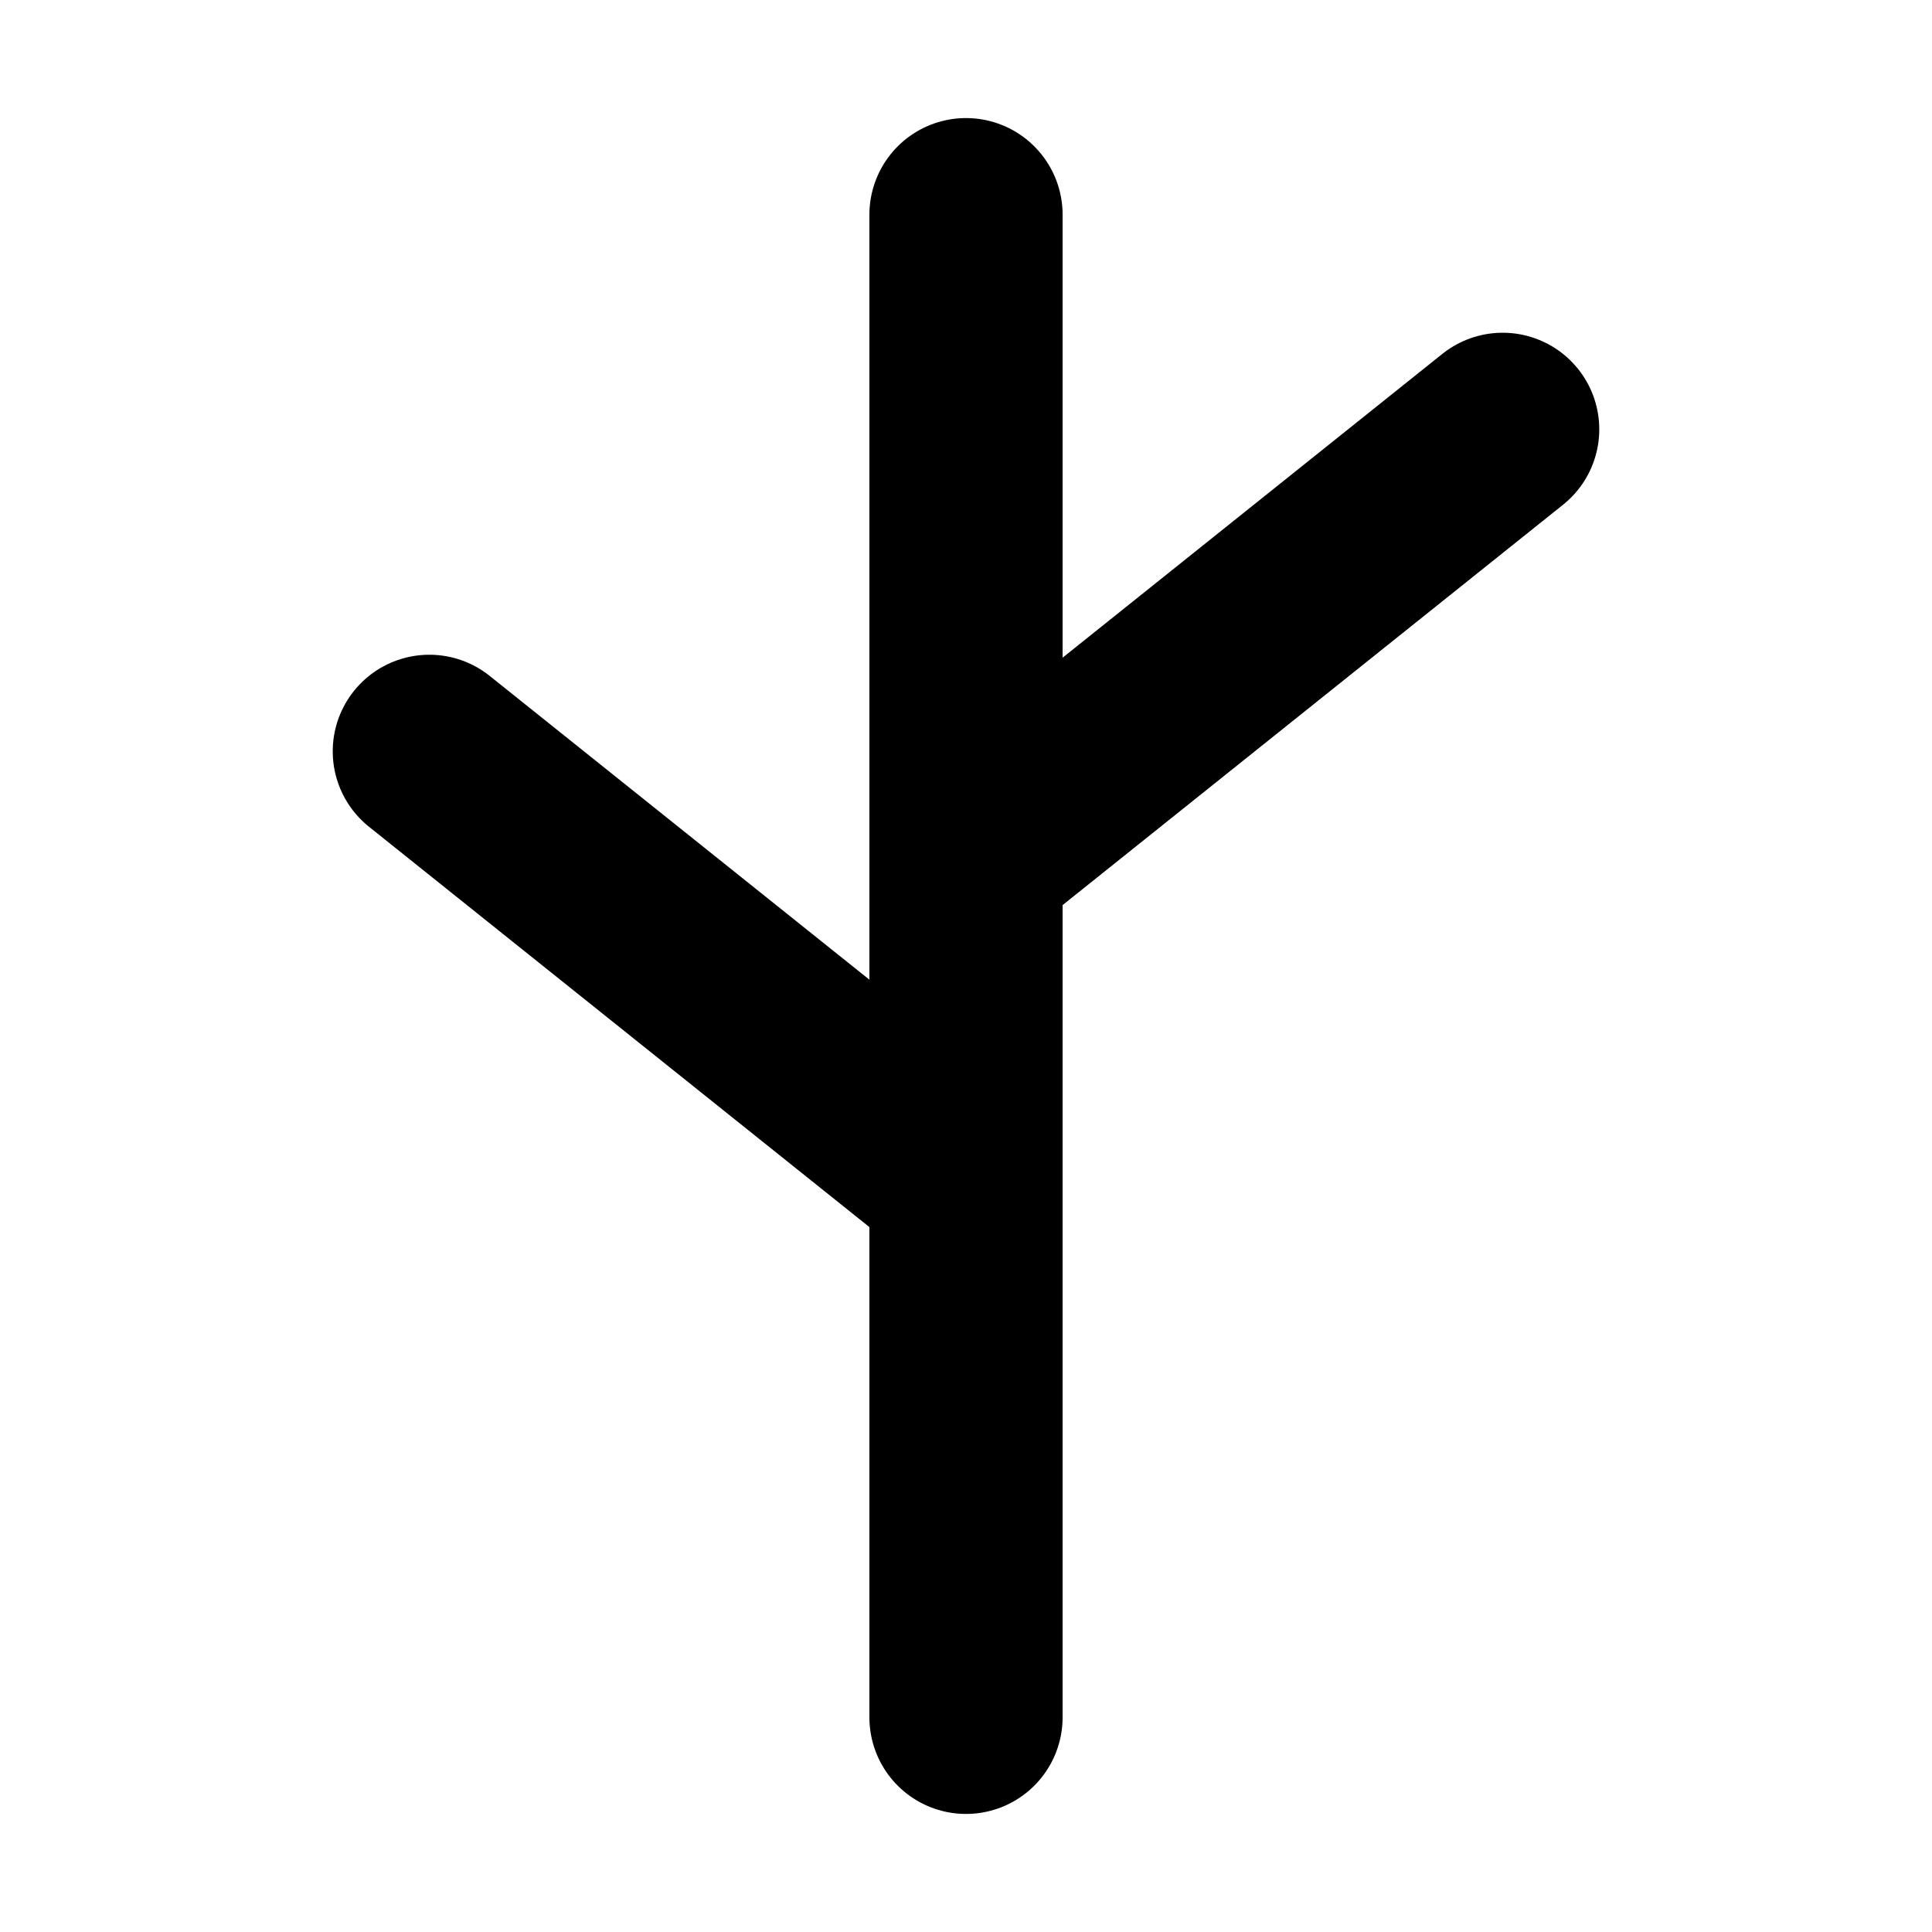
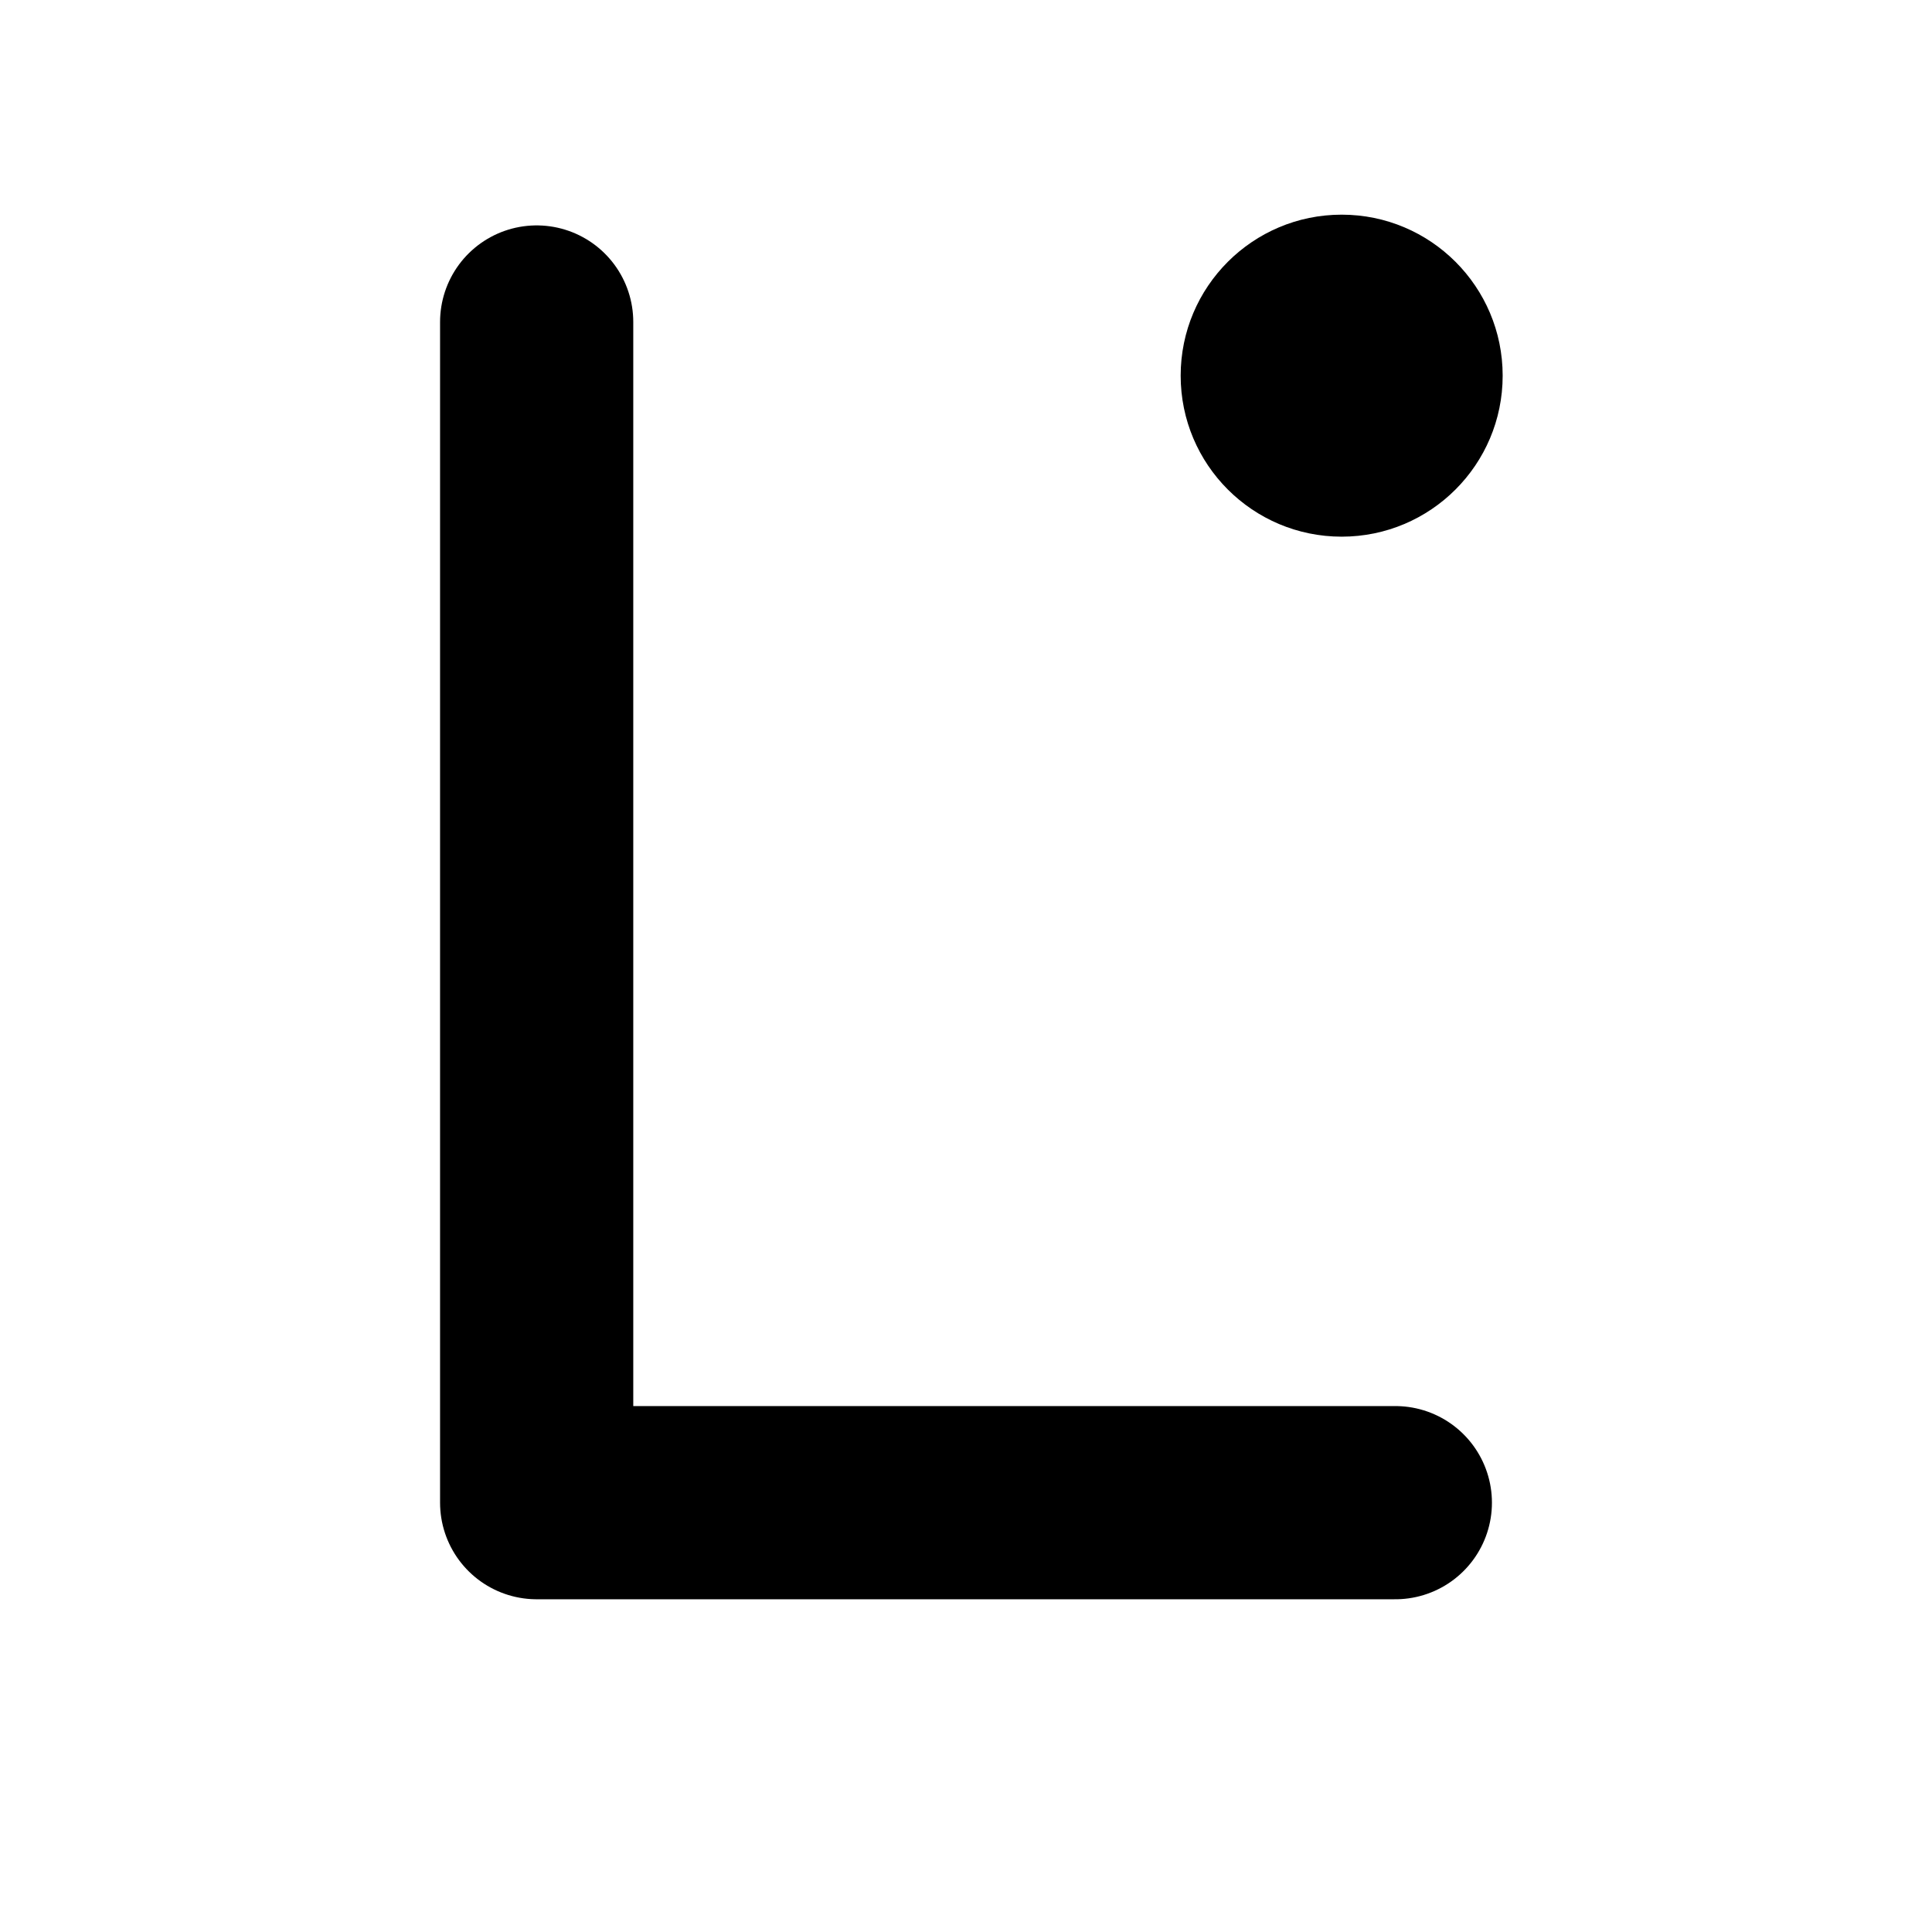
<svg xmlns="http://www.w3.org/2000/svg" width="18" height="18" viewBox="0 0 18 18">
-   <path d="M9 2v14M4 7l5 4M9 8l5-4" fill="none" stroke="currentColor" stroke-width="1.8" stroke-linecap="round" stroke-linejoin="round" />
+   <path d="M5 3v11h8" fill="none" stroke="currentColor" stroke-width="1.8" stroke-linecap="round" stroke-linejoin="round" />
+   <circle cx="12.5" cy="3.5" r="1.5" fill="currentColor" />
</svg>
